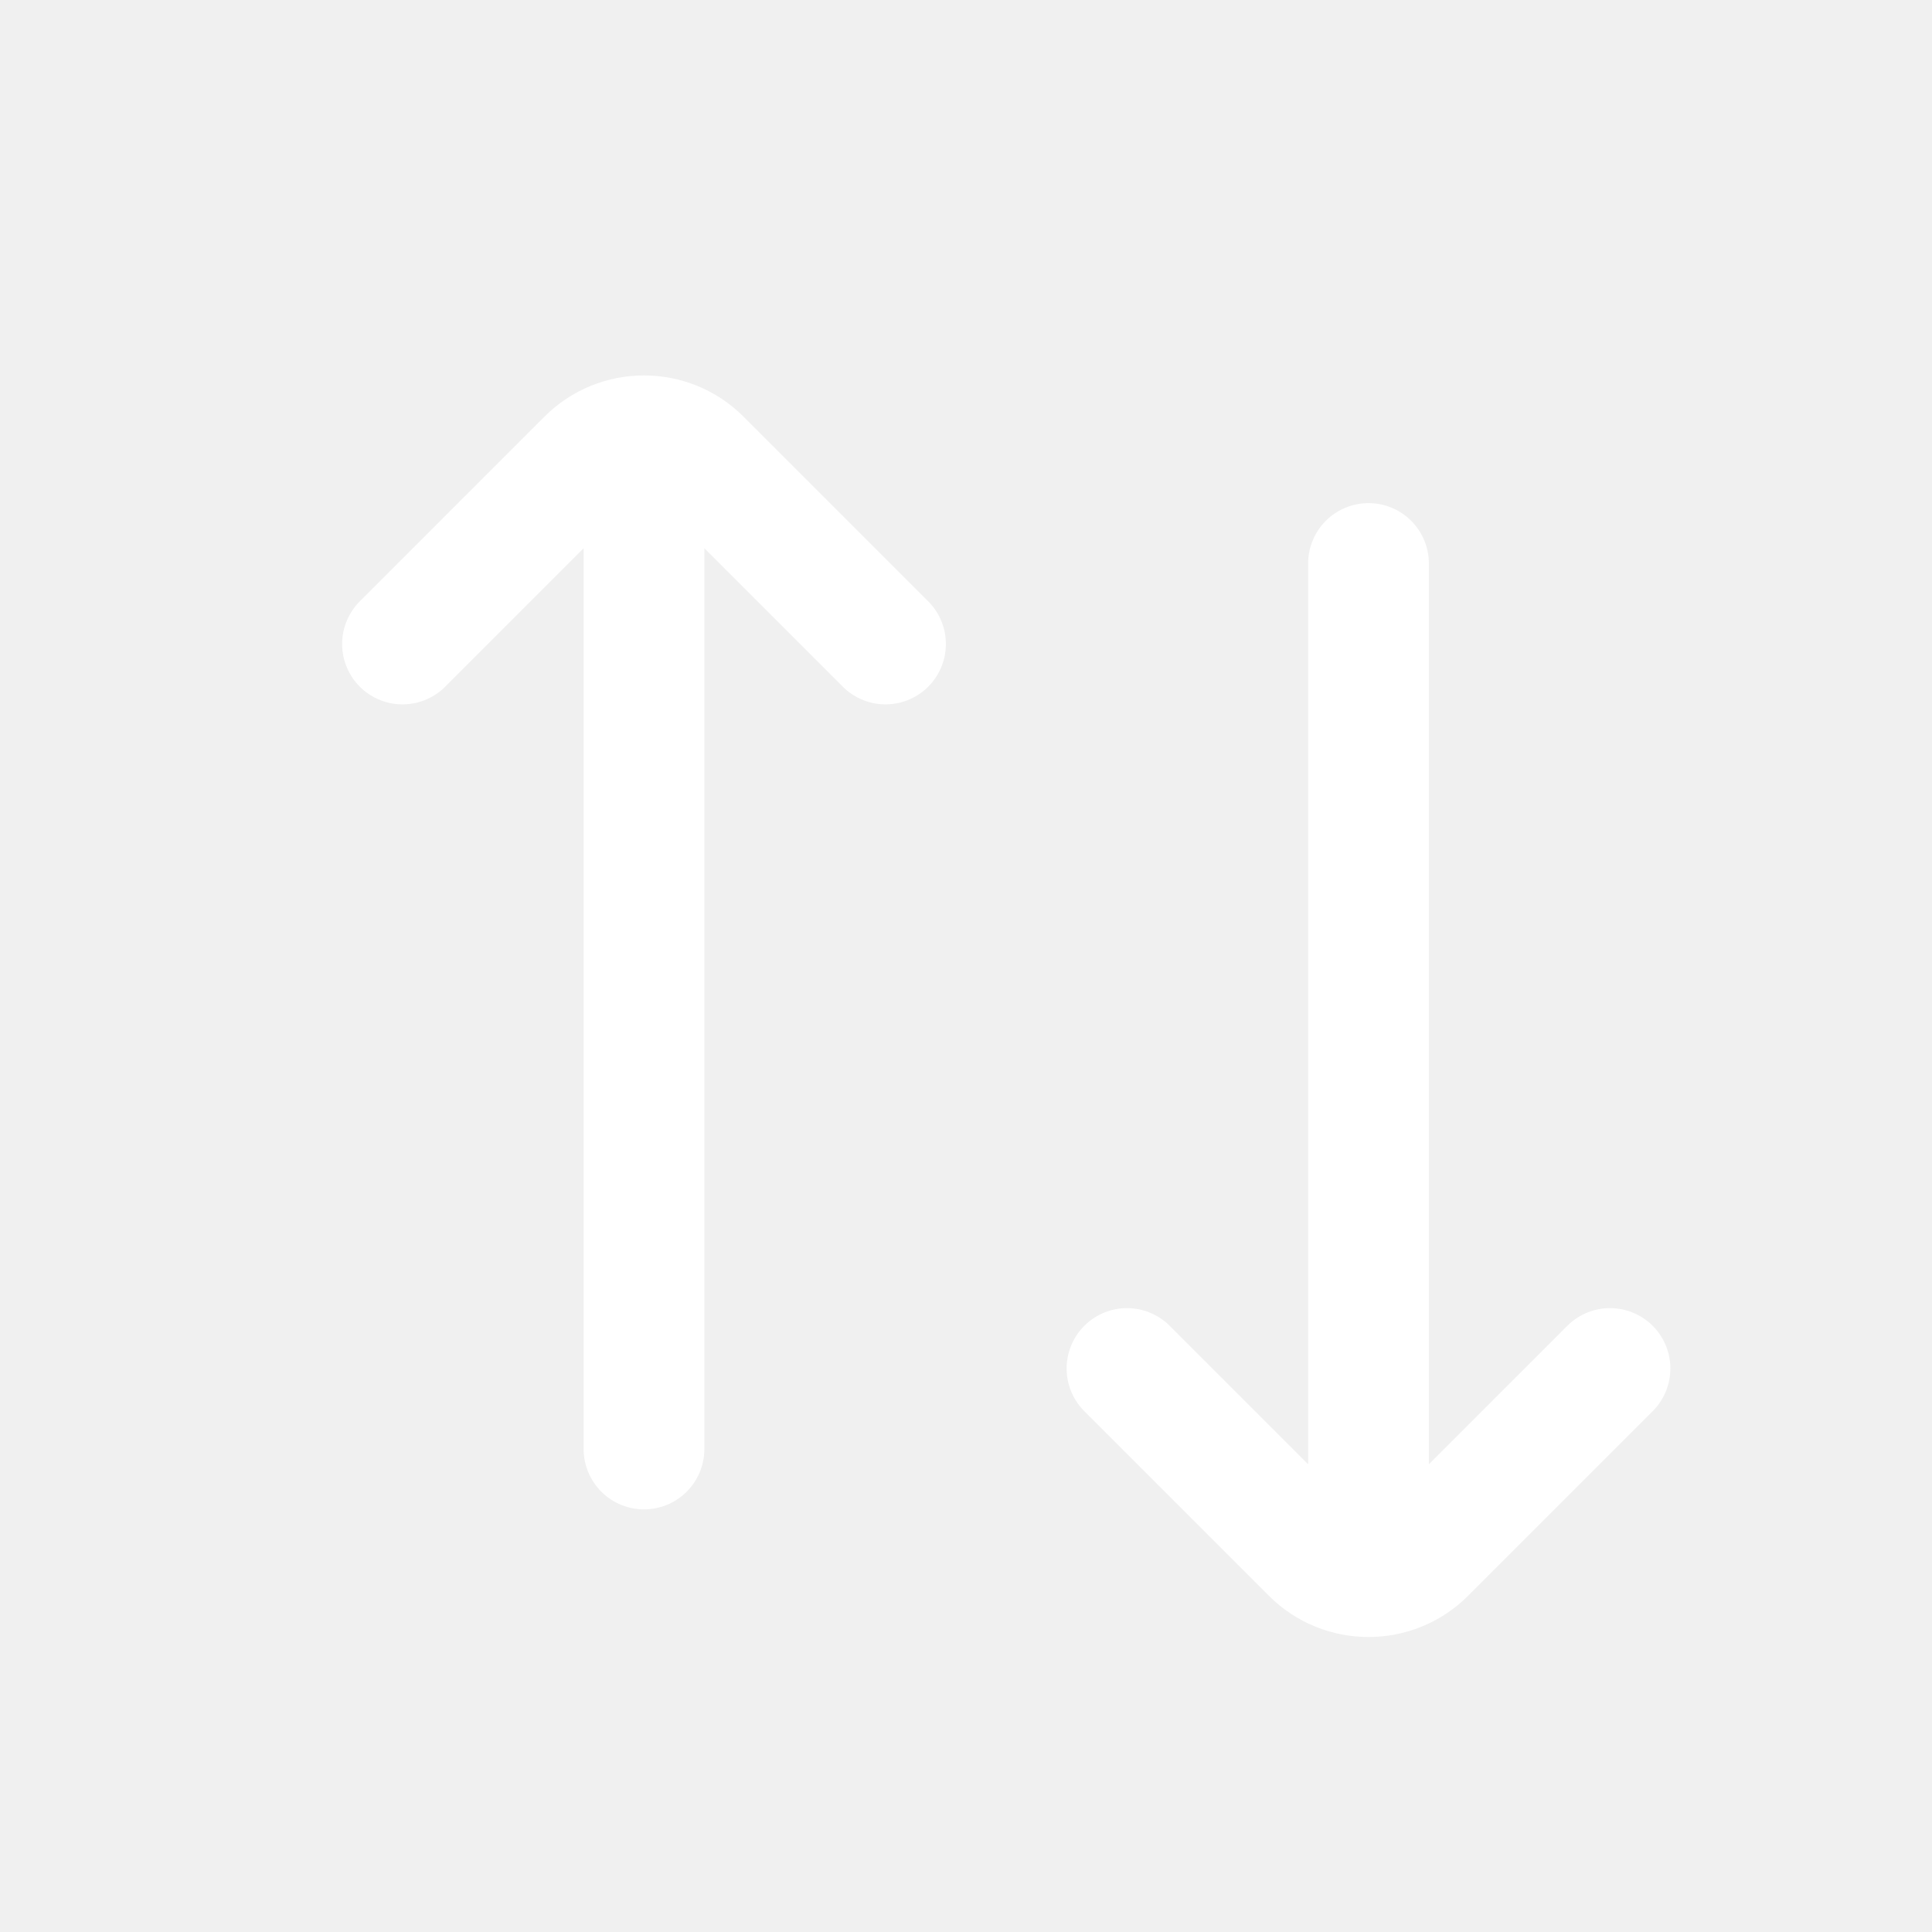
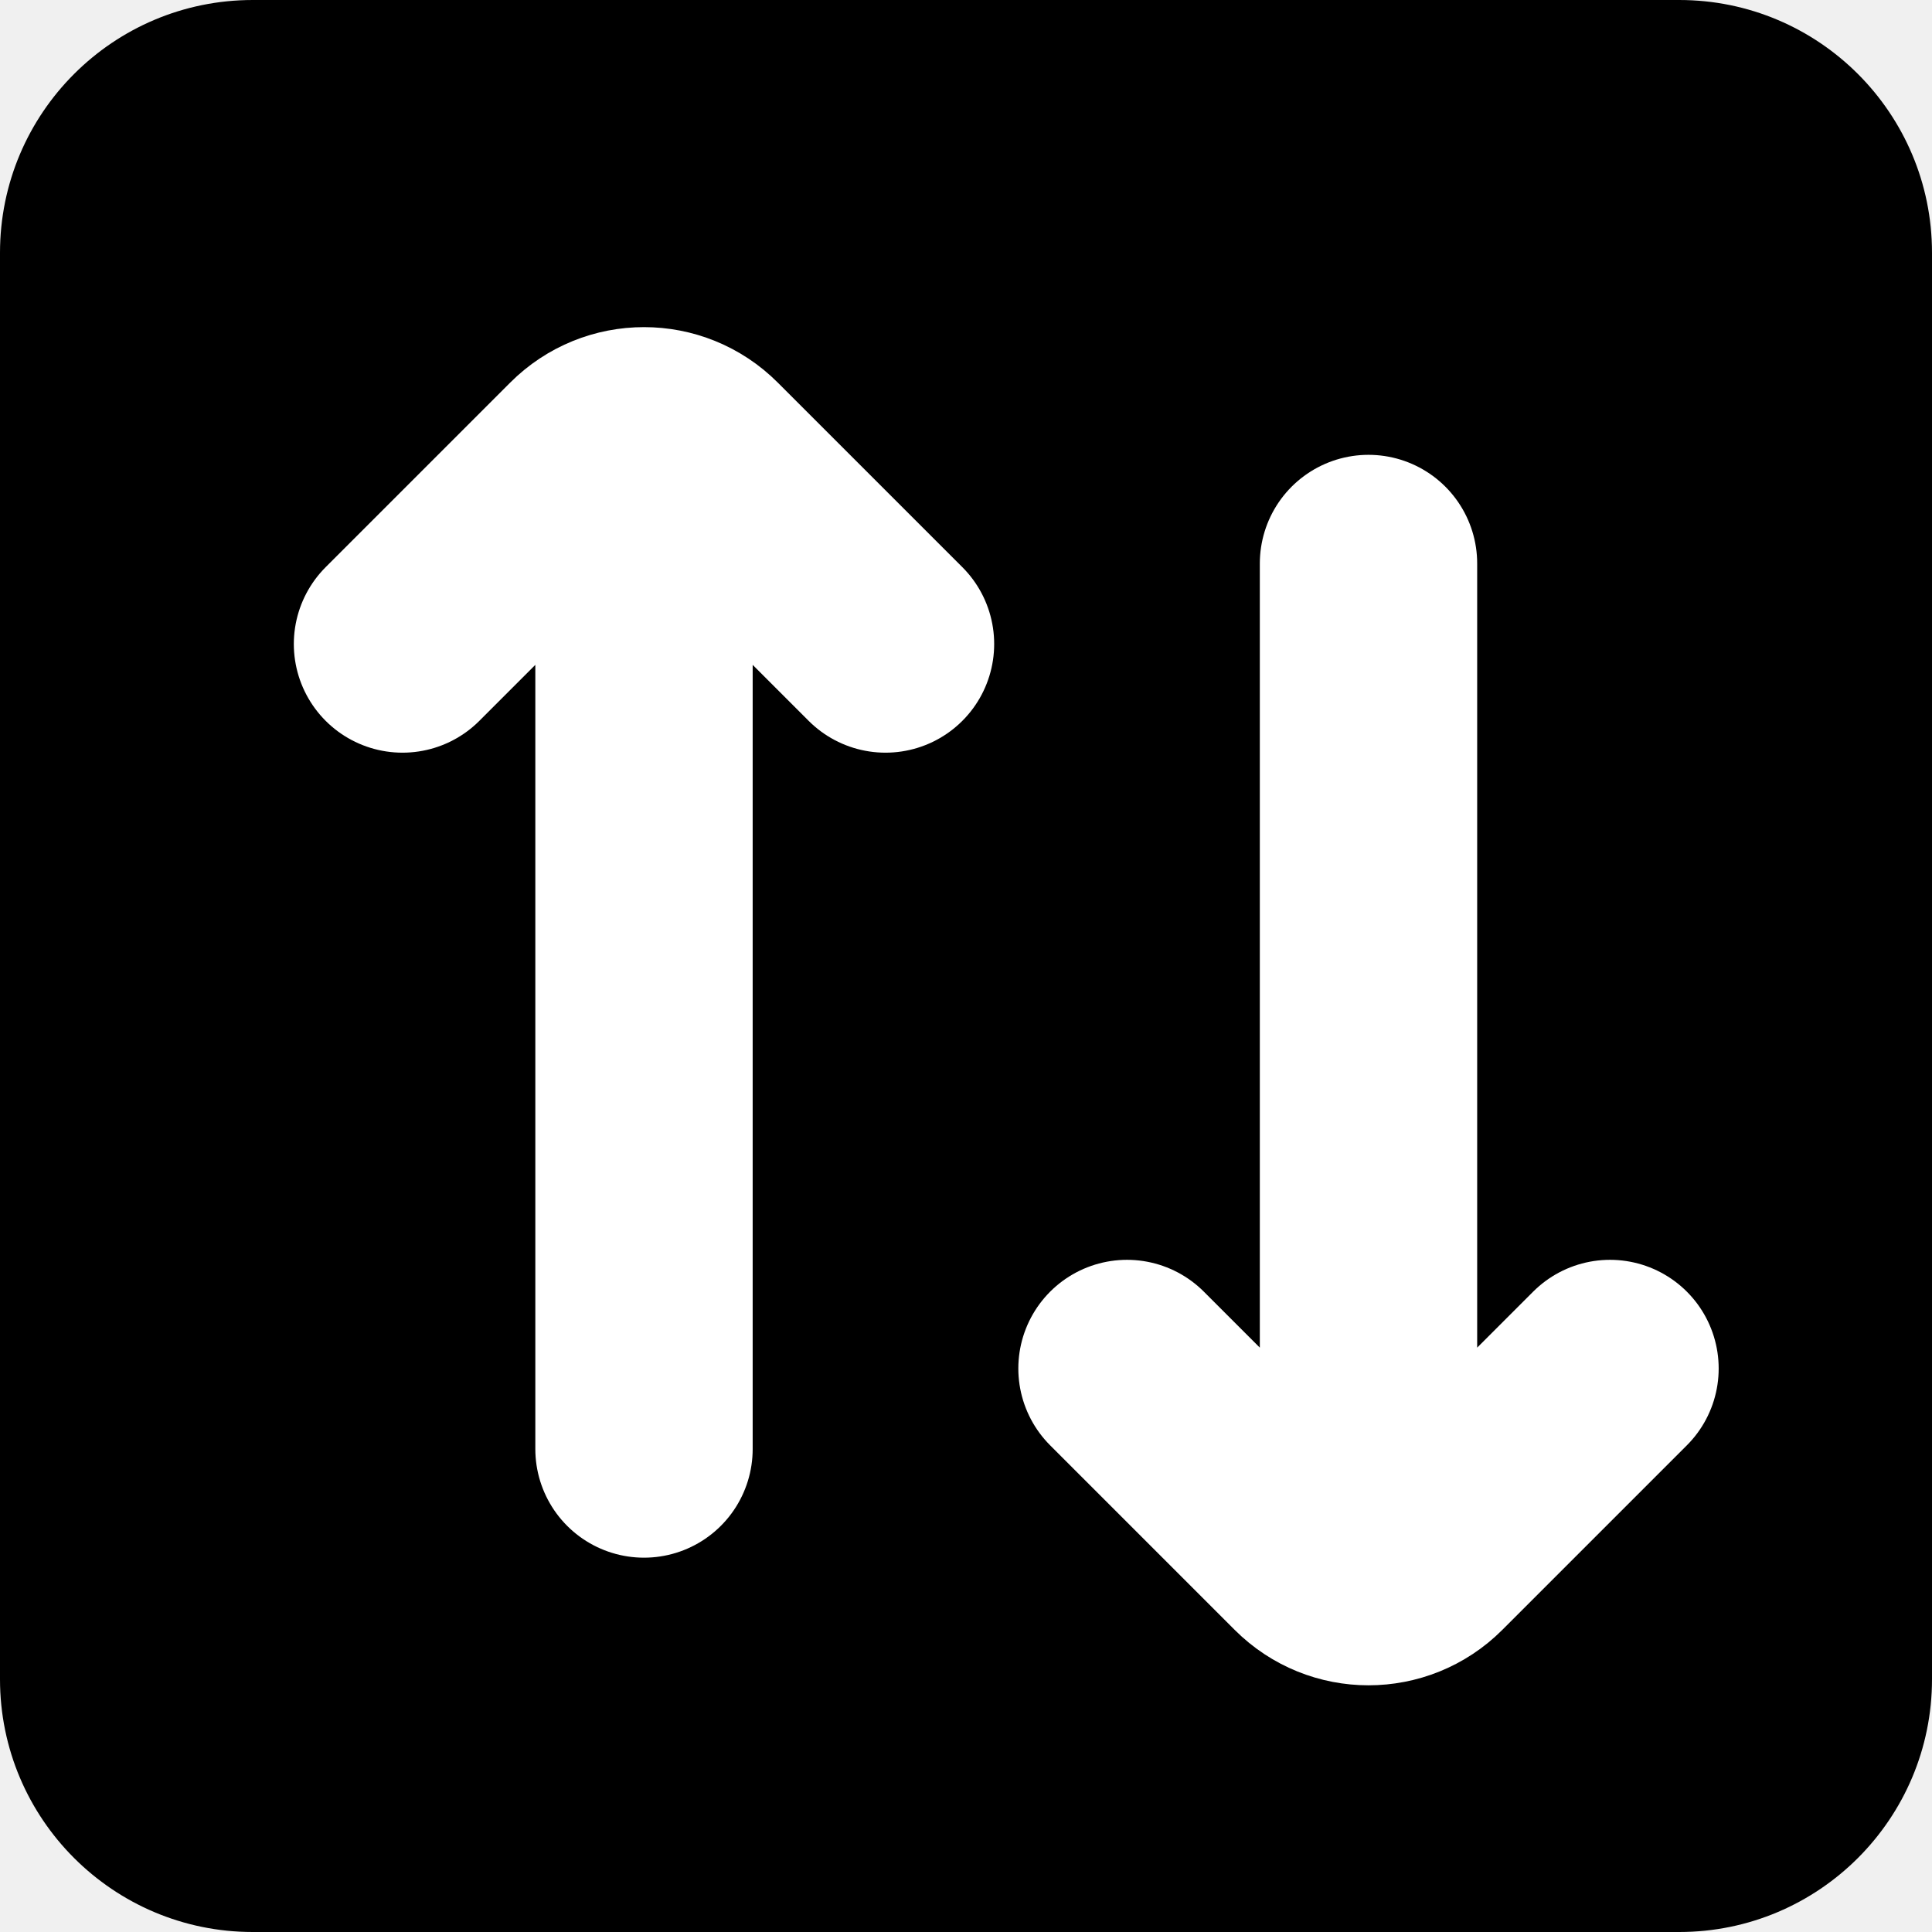
<svg xmlns="http://www.w3.org/2000/svg" width="24" height="24" viewBox="0 0 24 24" fill="none">
-   <path d="M5 8L7.293 5.707C7.683 5.316 8.317 5.316 8.707 5.707L11 8M8 6L8 18M14 17L16.293 19.293C16.683 19.683 17.317 19.683 17.707 19.293L20 17M17 19V7" stroke="white" stroke-width="1.5" stroke-linecap="round" />
+   <rect width="24" height="24" rx="3.14" transform="matrix(-1 8.74228e-08 8.74228e-08 1 24 0)" fill="black" />
+   <path d="M5 8L7.293 5.707C7.683 5.316 8.317 5.316 8.707 5.707L11 8M8 6L8 18M14 17L16.293 19.293C16.683 19.683 17.317 19.683 17.707 19.293L20 17M17 19V7" stroke="white" stroke-width="2.7" stroke-linecap="round" />
</svg>
